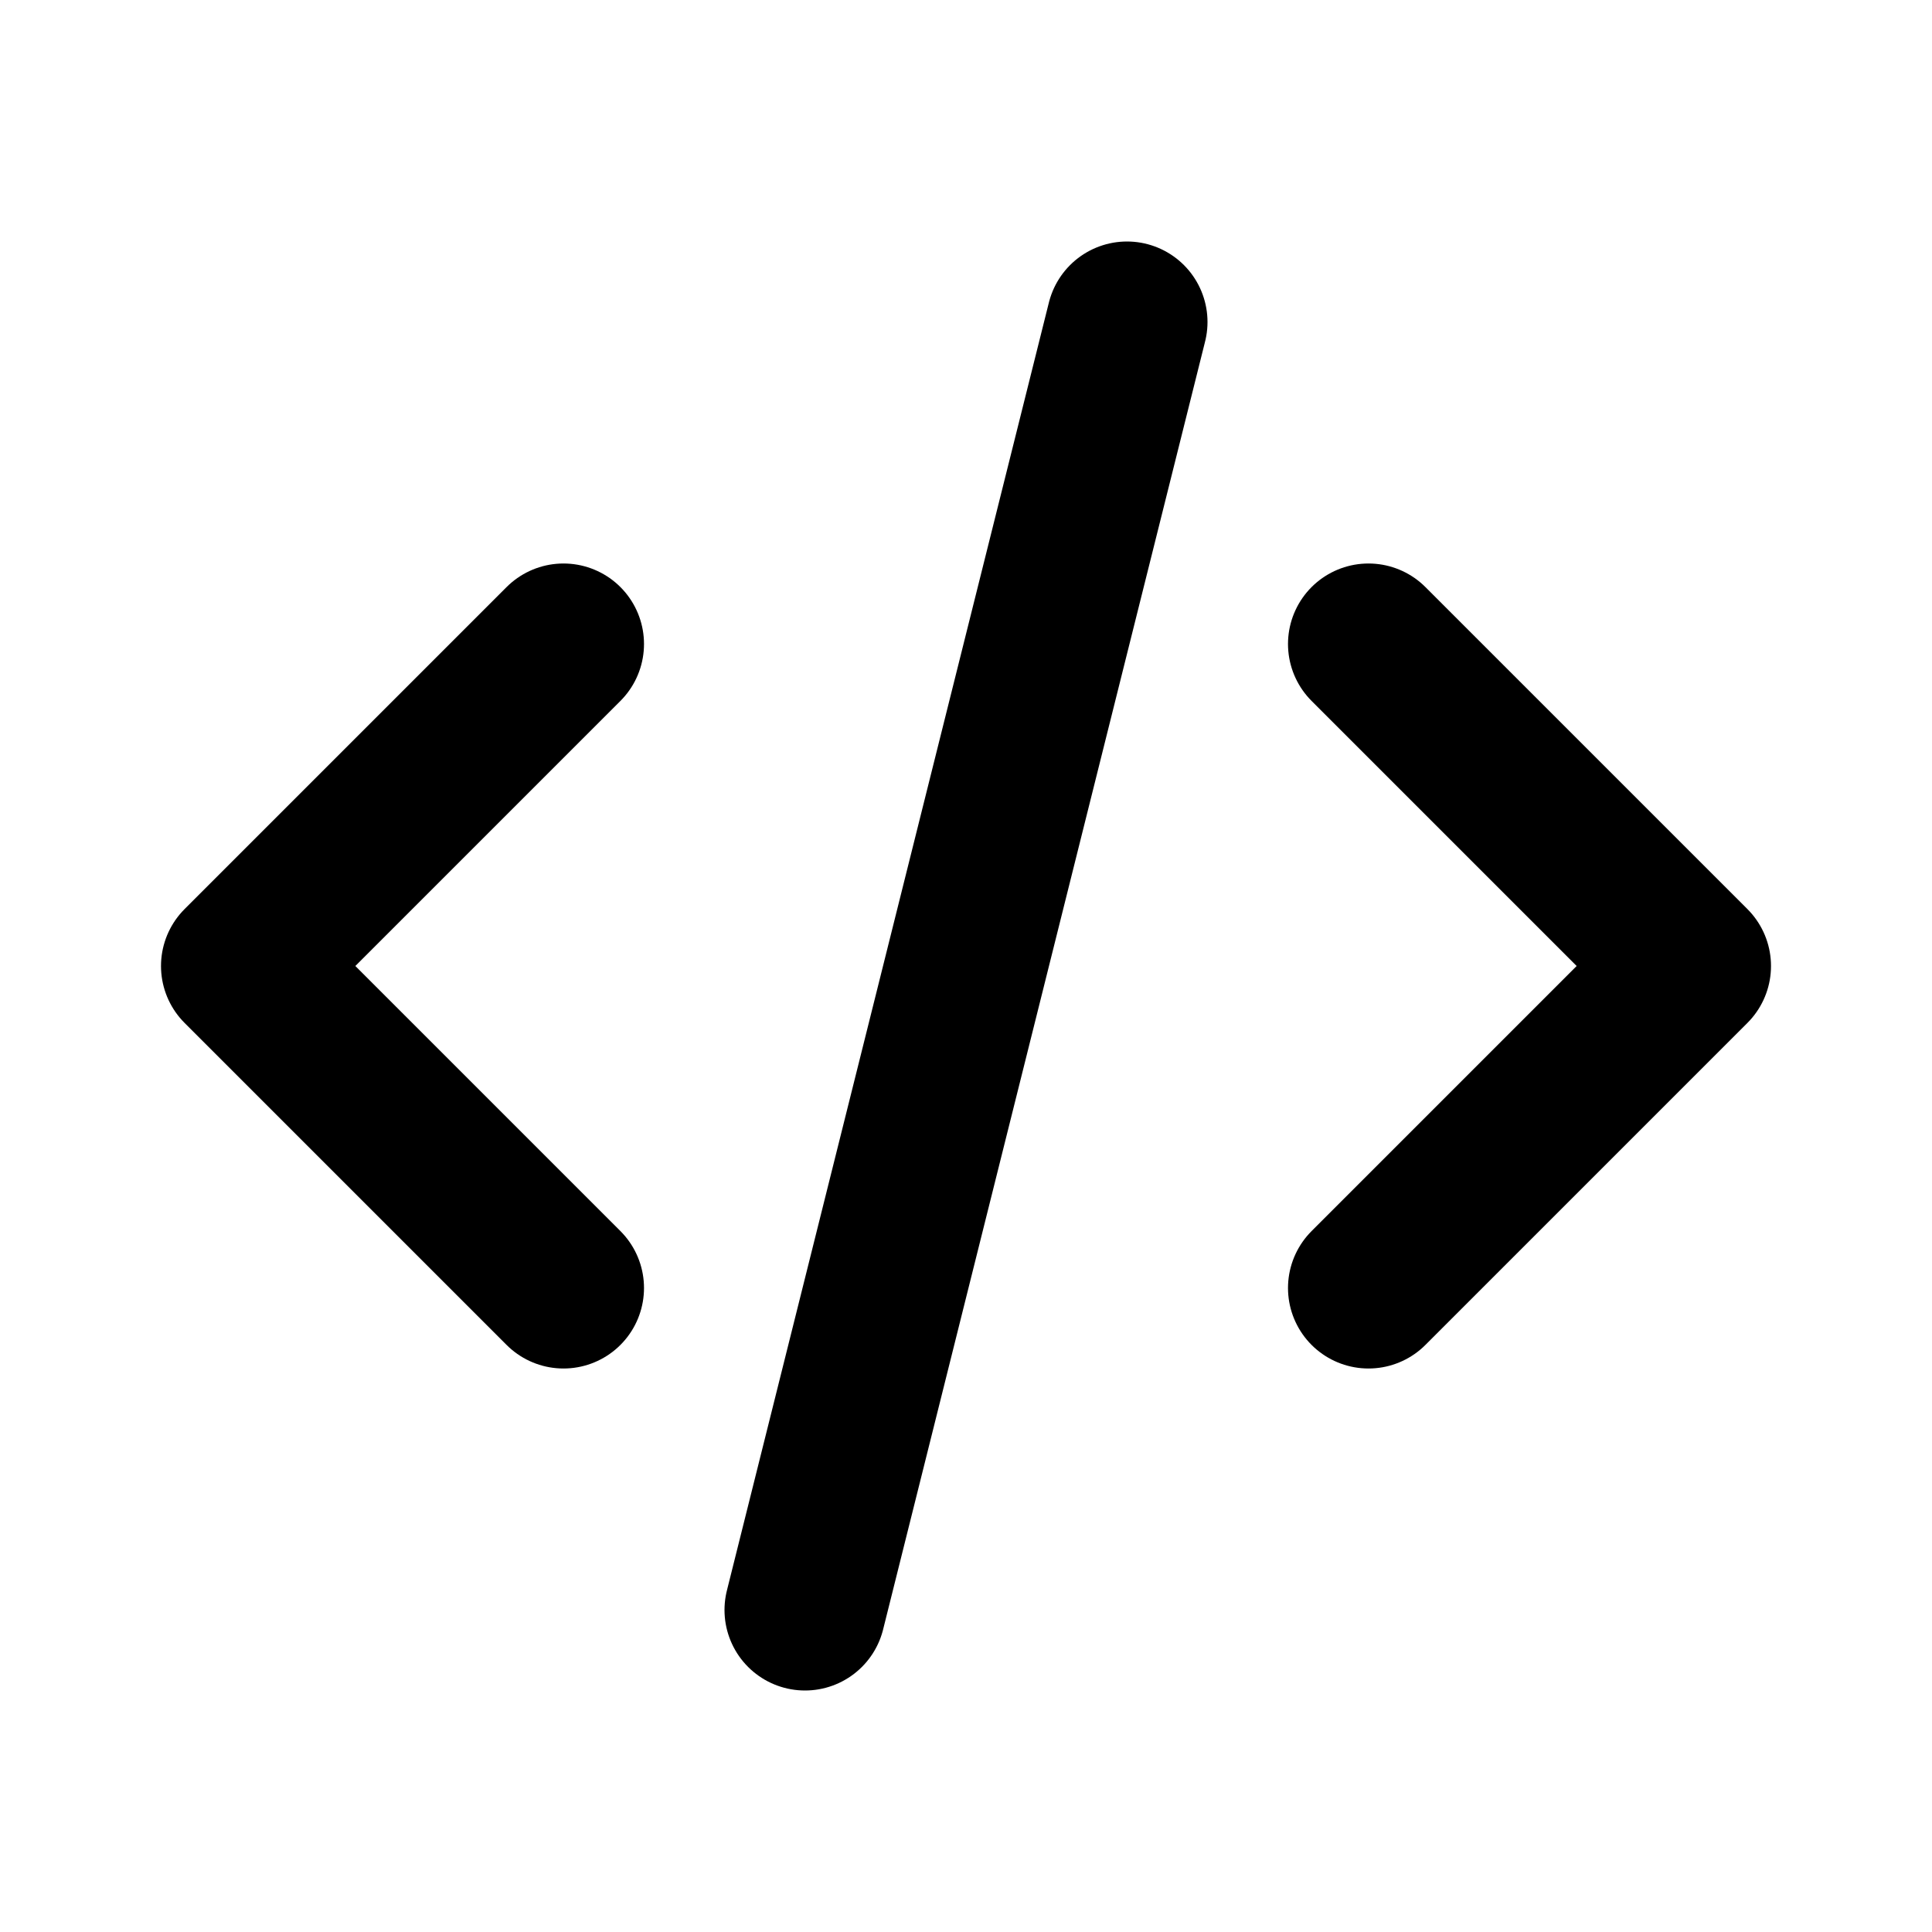
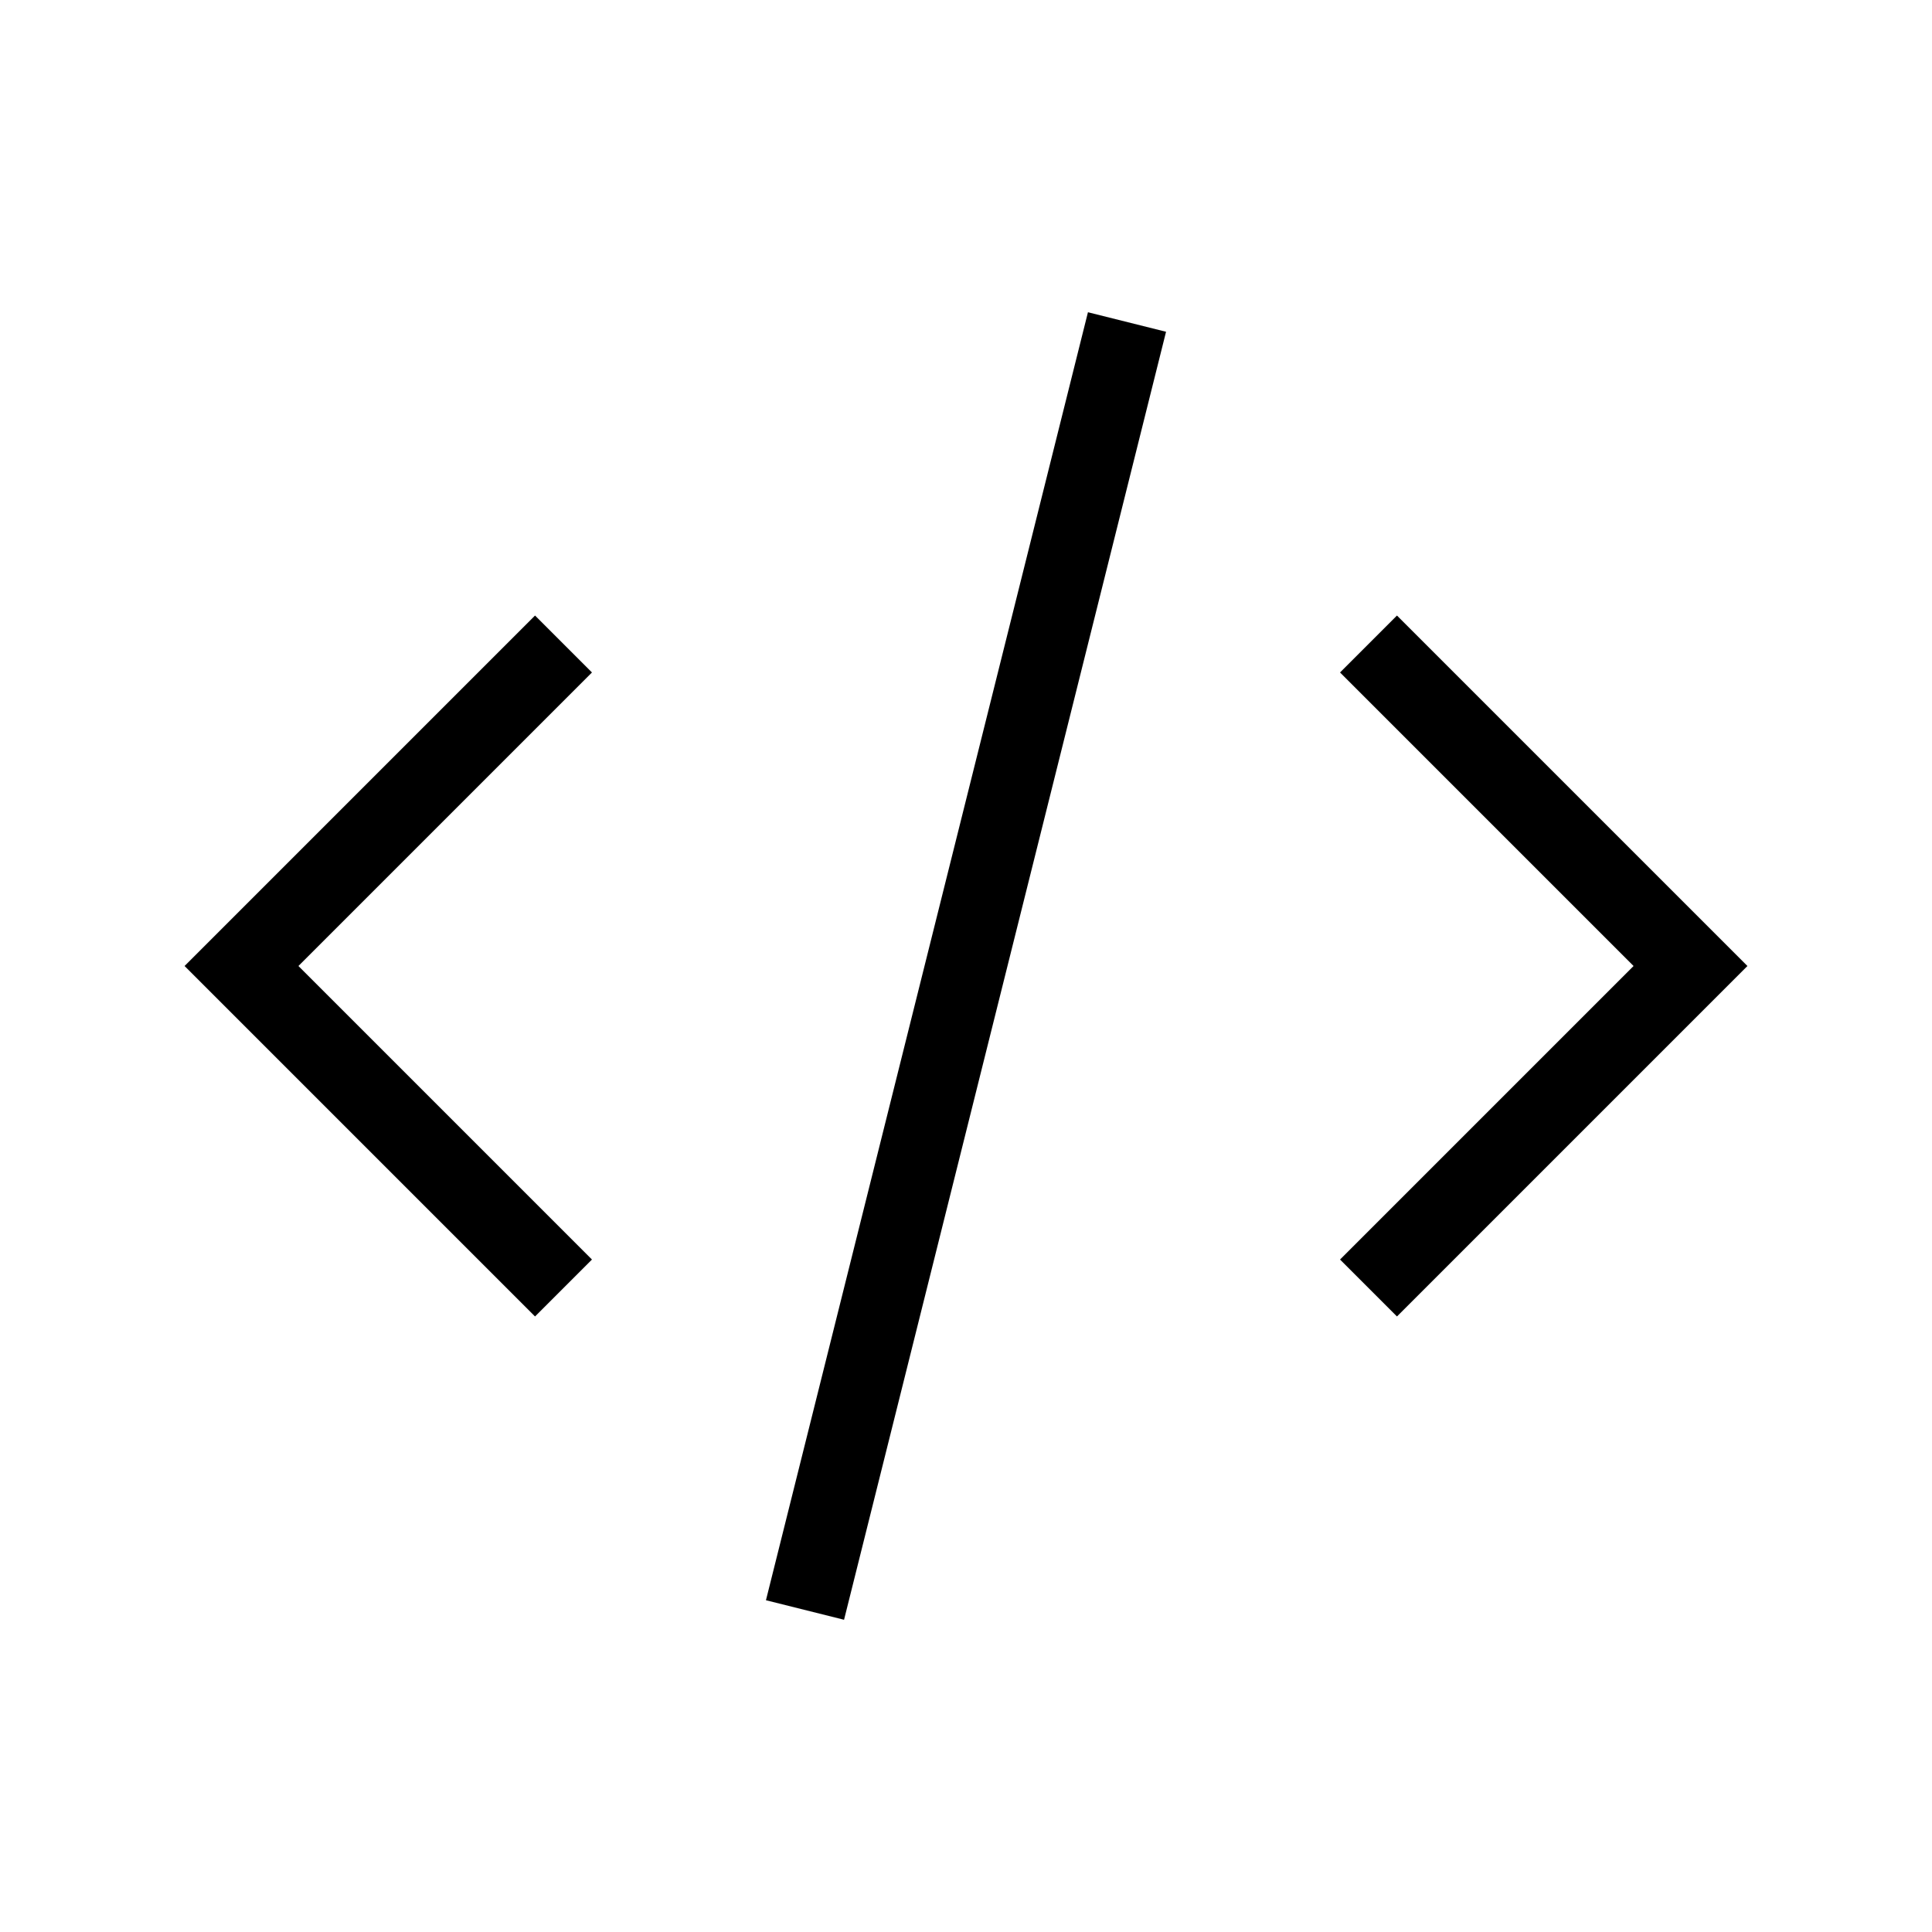
- <svg xmlns="http://www.w3.org/2000/svg" width="24" height="24" viewBox="0 0 24 24" stroke-width="2" stroke="currentColor" fill="none" stroke-linecap="round" stroke-linejoin="round">
+ <svg xmlns="http://www.w3.org/2000/svg" width="24" height="24" viewBox="0 0 24 24" strokeWidth="2" stroke="currentColor" fill="none" strokeLinecap="round" strokeLinejoin="round">
  <path stroke="none" d="M0 0h24v24H0z" fill="none" />
  <path d="M7 8l-4 4l4 4" />
  <path d="M17 8l4 4l-4 4" />
  <path d="M14 4l-4 16" />
  <style>
        svg { color: #000; }
        @media (prefers-color-scheme: dark) {
            svg { color: #FFF; }
        }
    </style>
</svg>
